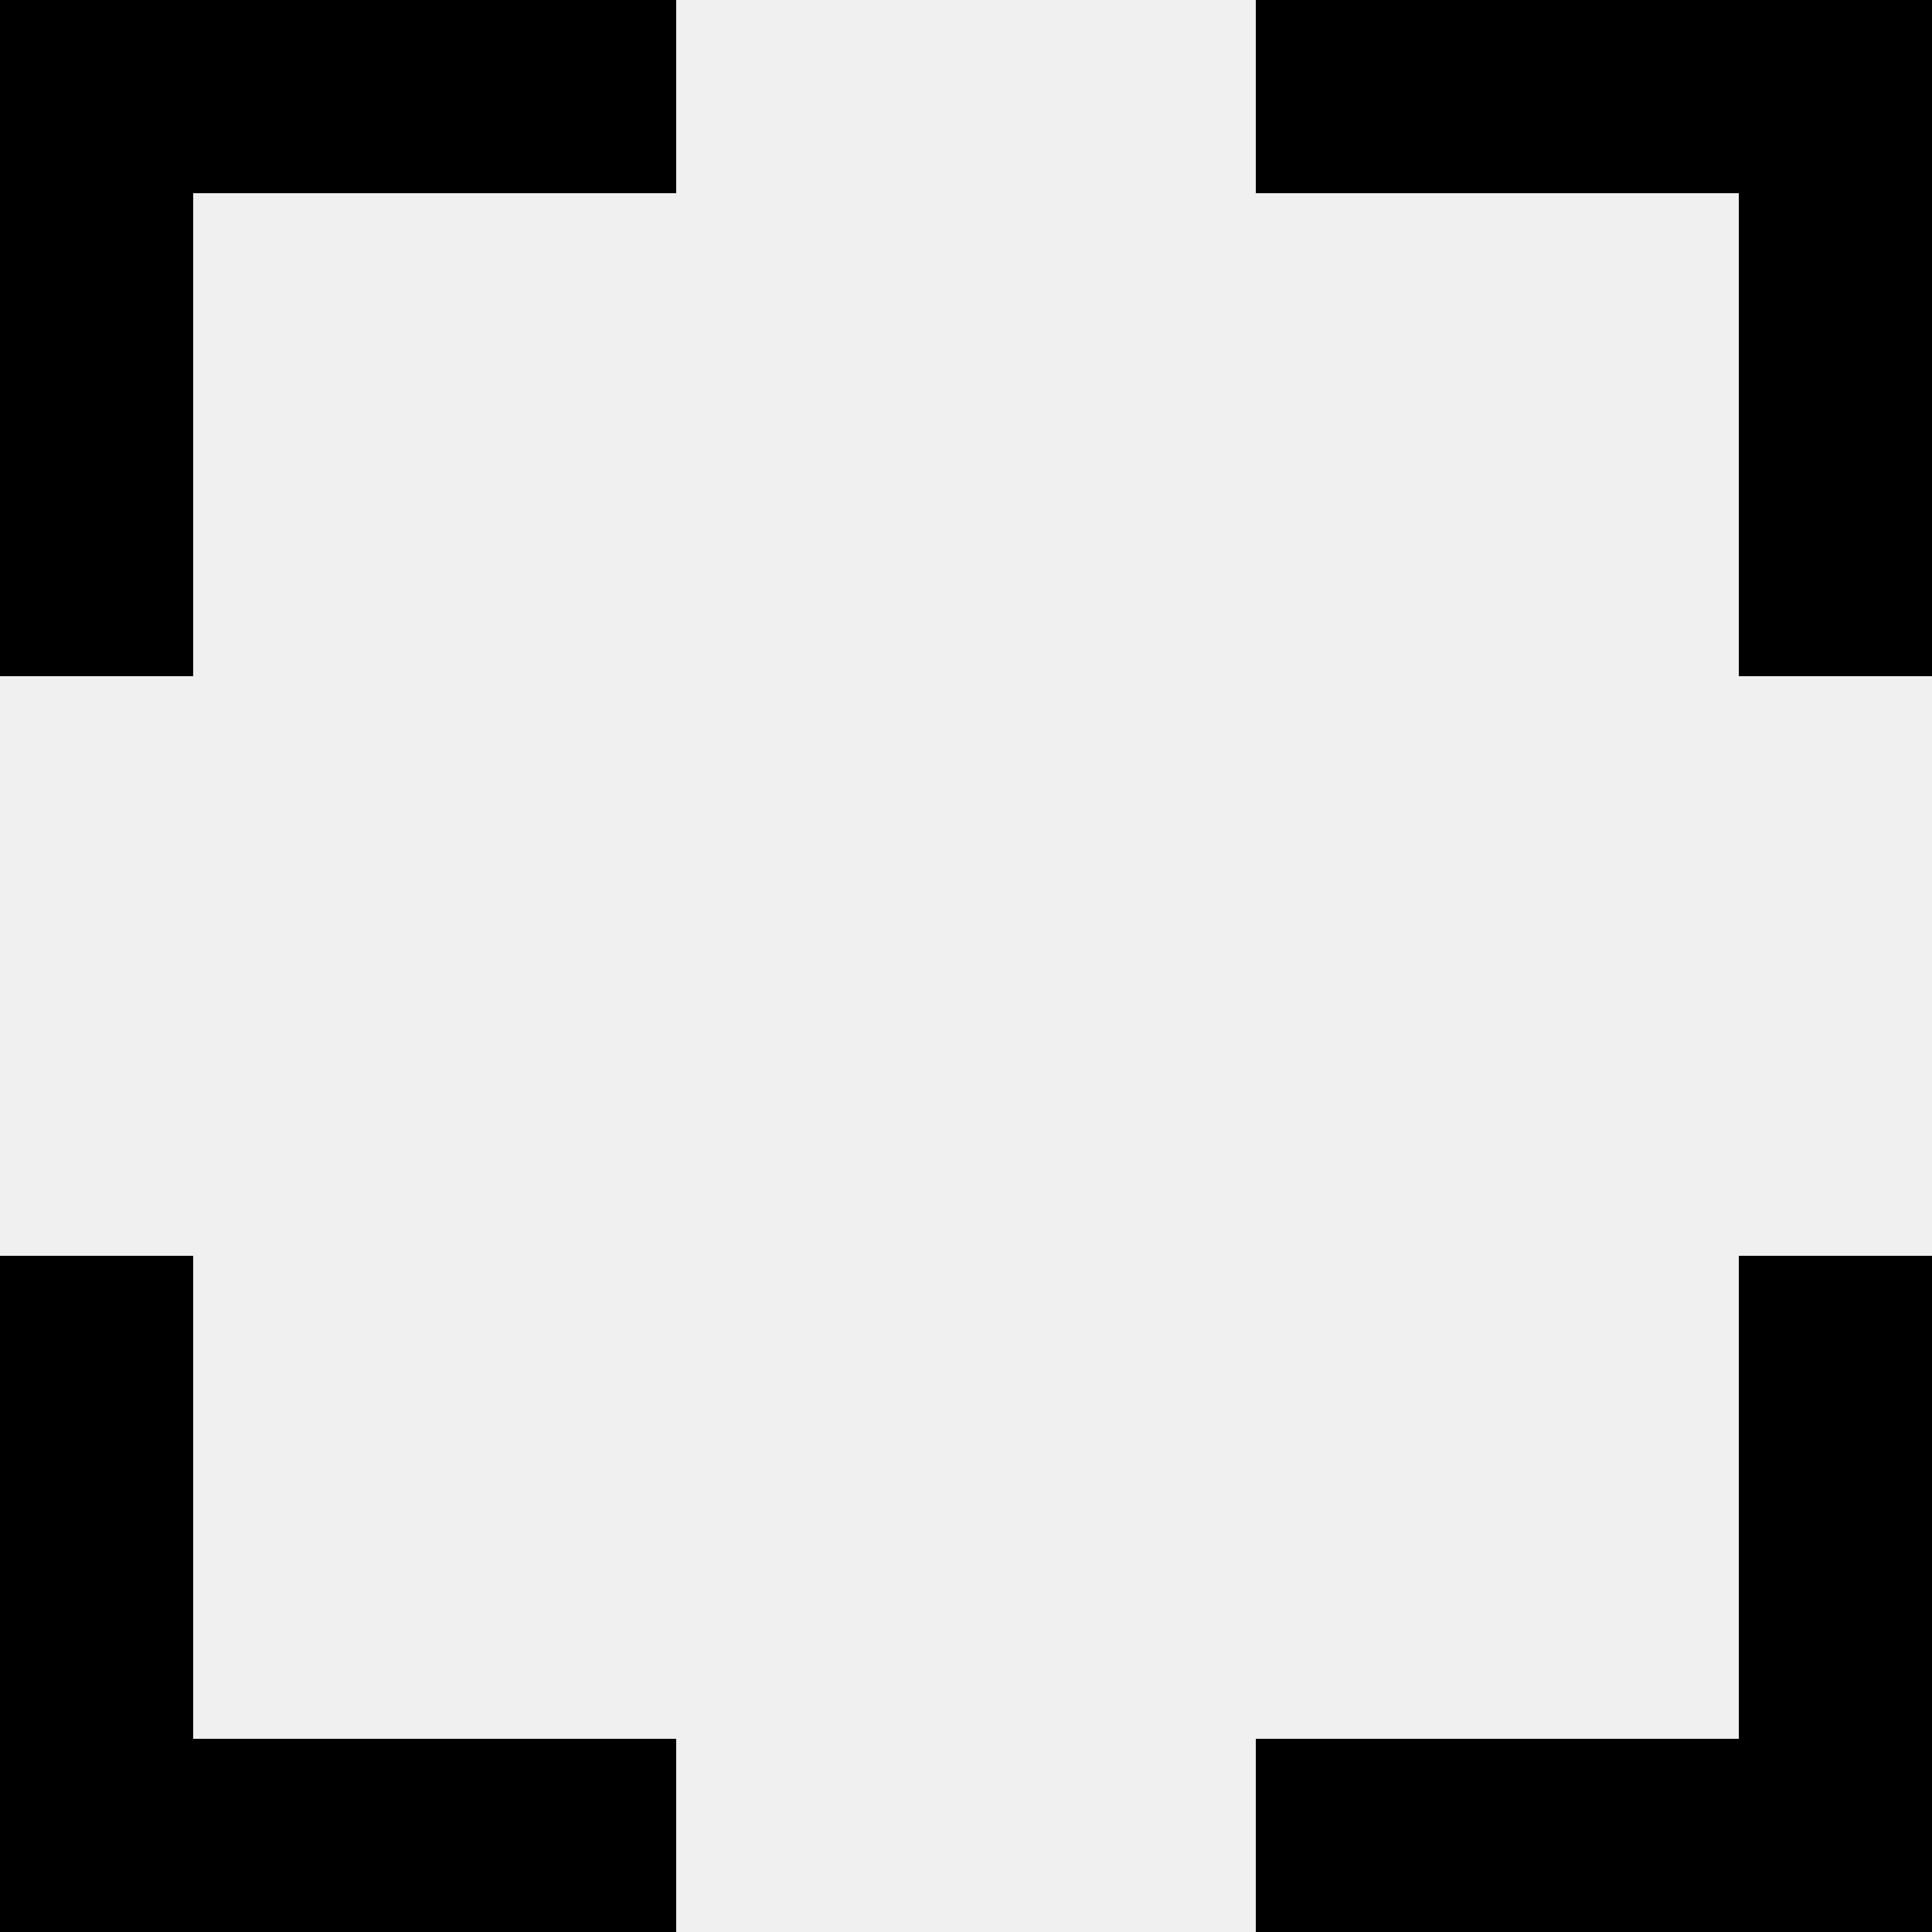
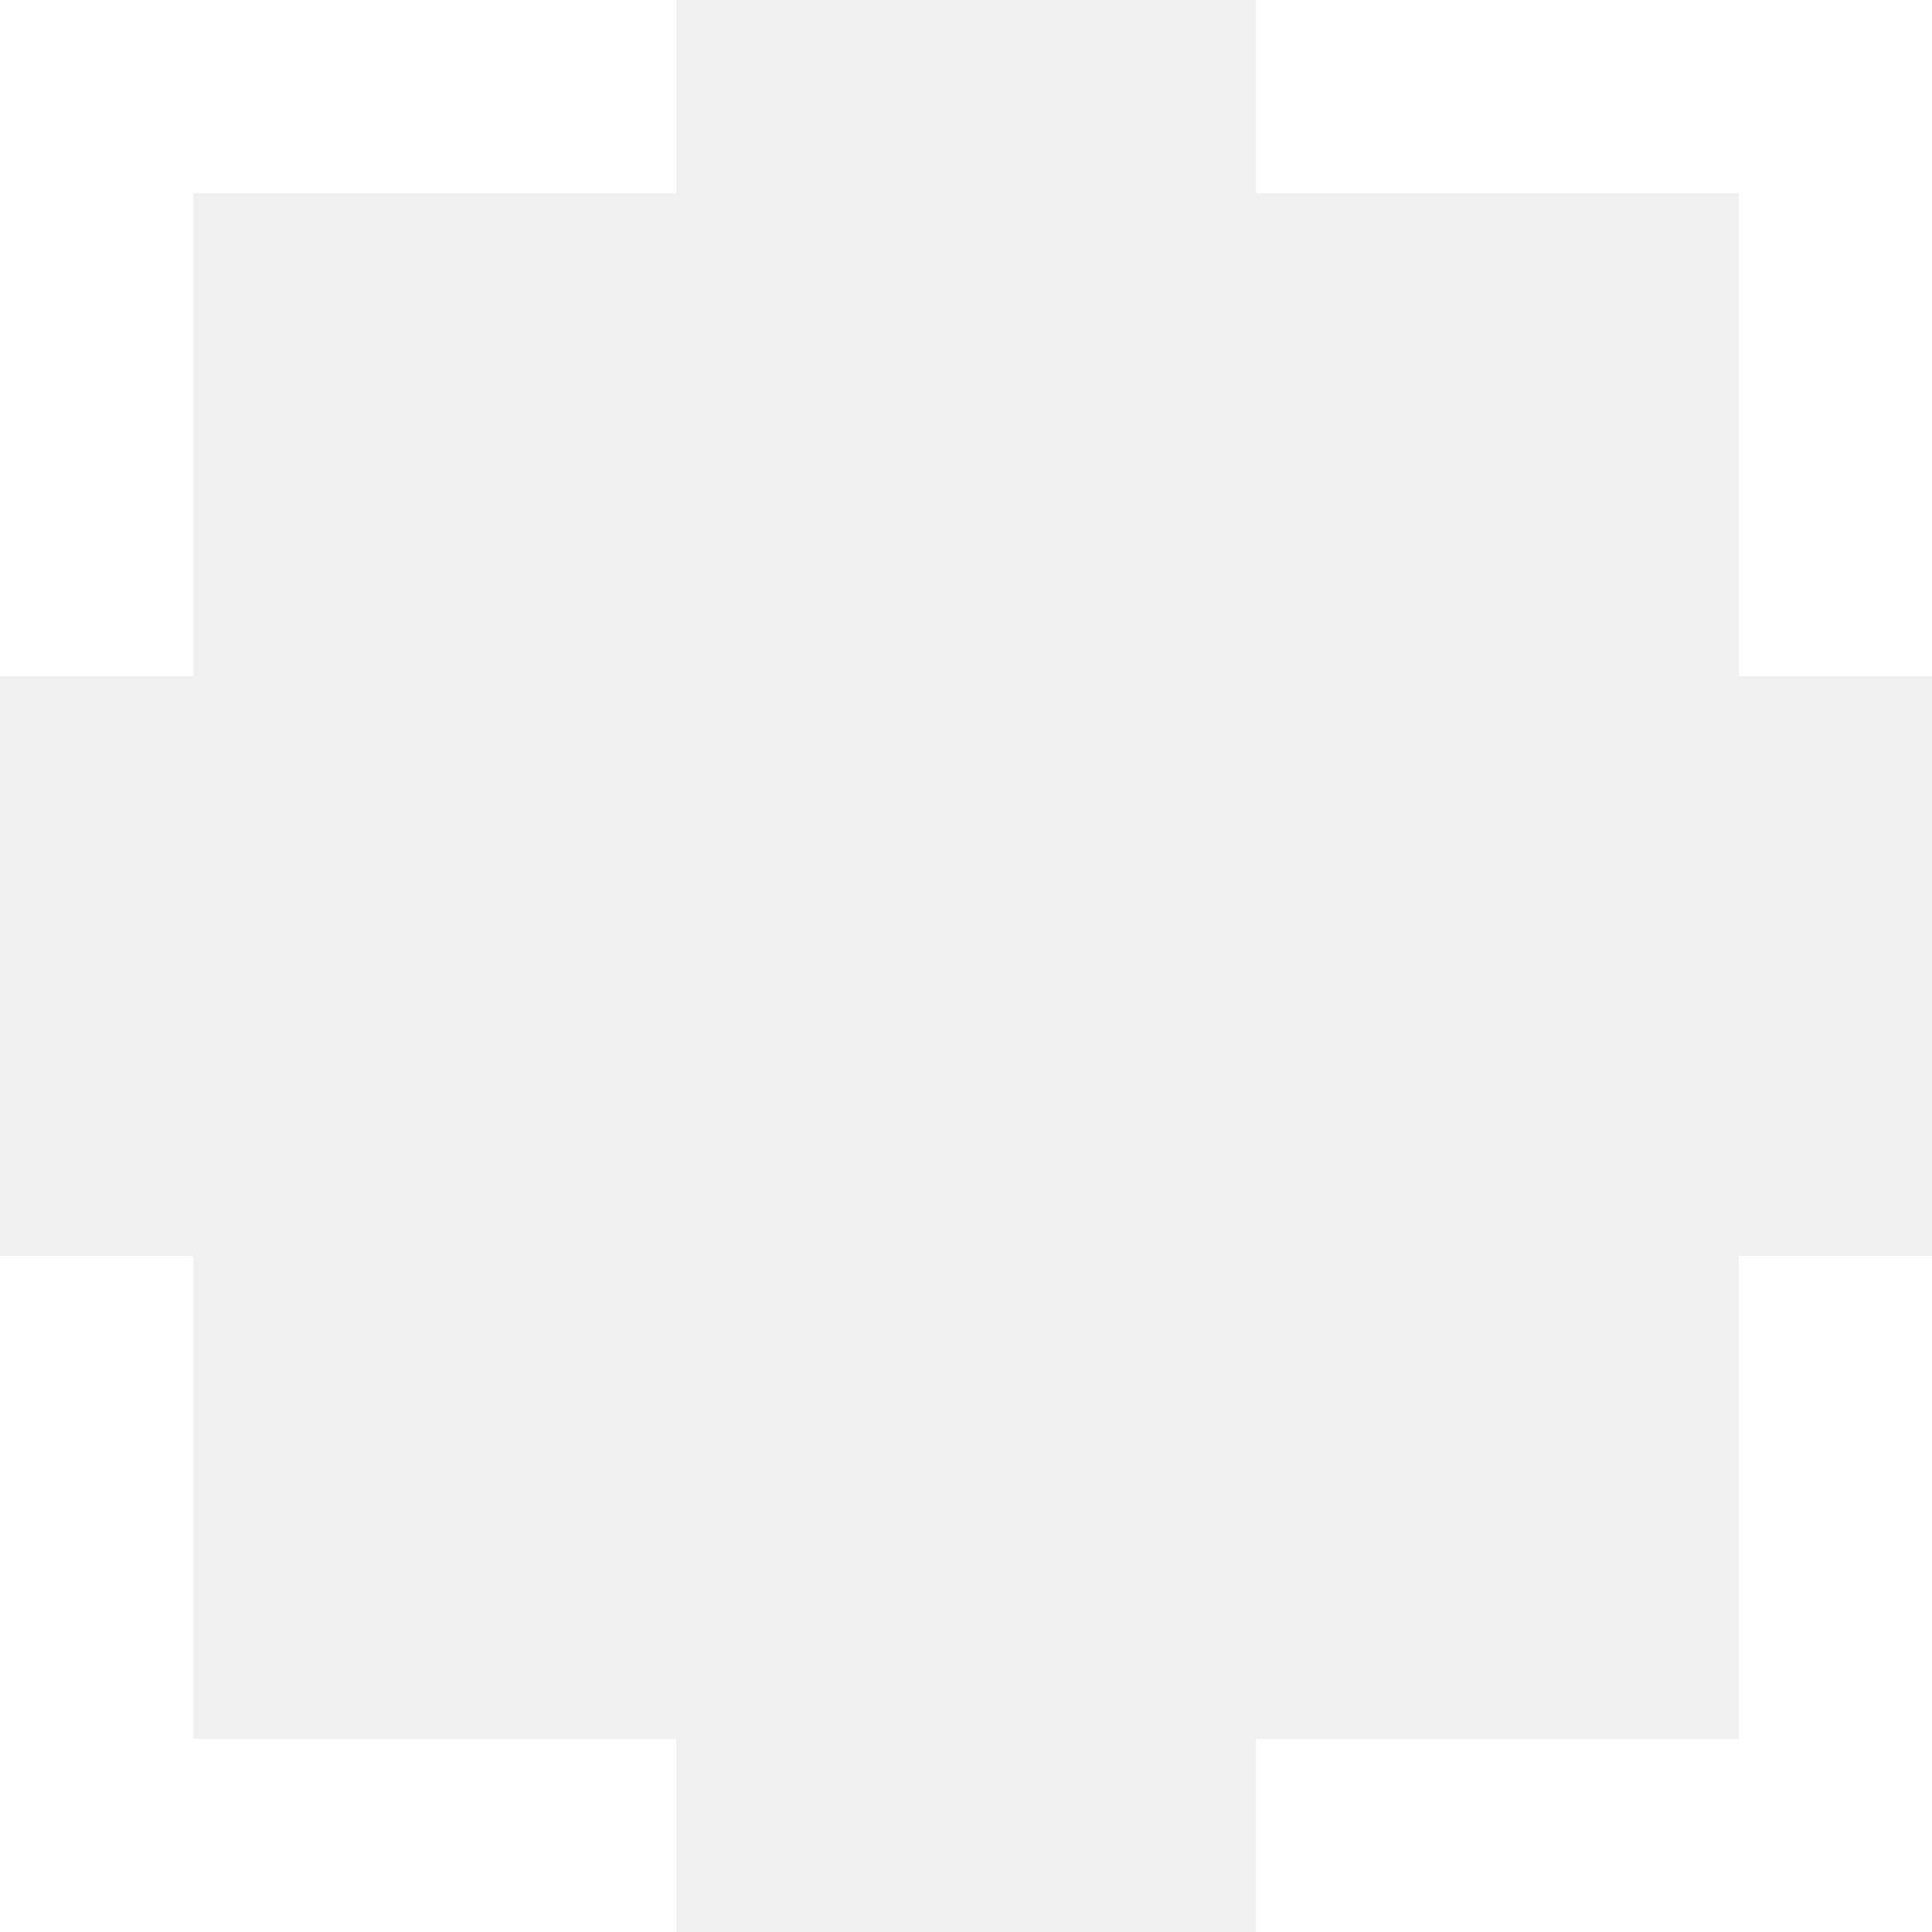
- <svg xmlns="http://www.w3.org/2000/svg" viewBox="0 0 20 20">
+ <svg xmlns="http://www.w3.org/2000/svg" viewBox="0 0 20 20" fill="white">
  <path d="M0 0H7V2H2V7H0Z" />
  <path d="M13 0H20V7H18V2H13Z" />
  <path d="M20 20H13V18H18V13H20Z" />
  <path d="M0 13H2V18H7V20H0Z" />
</svg>
